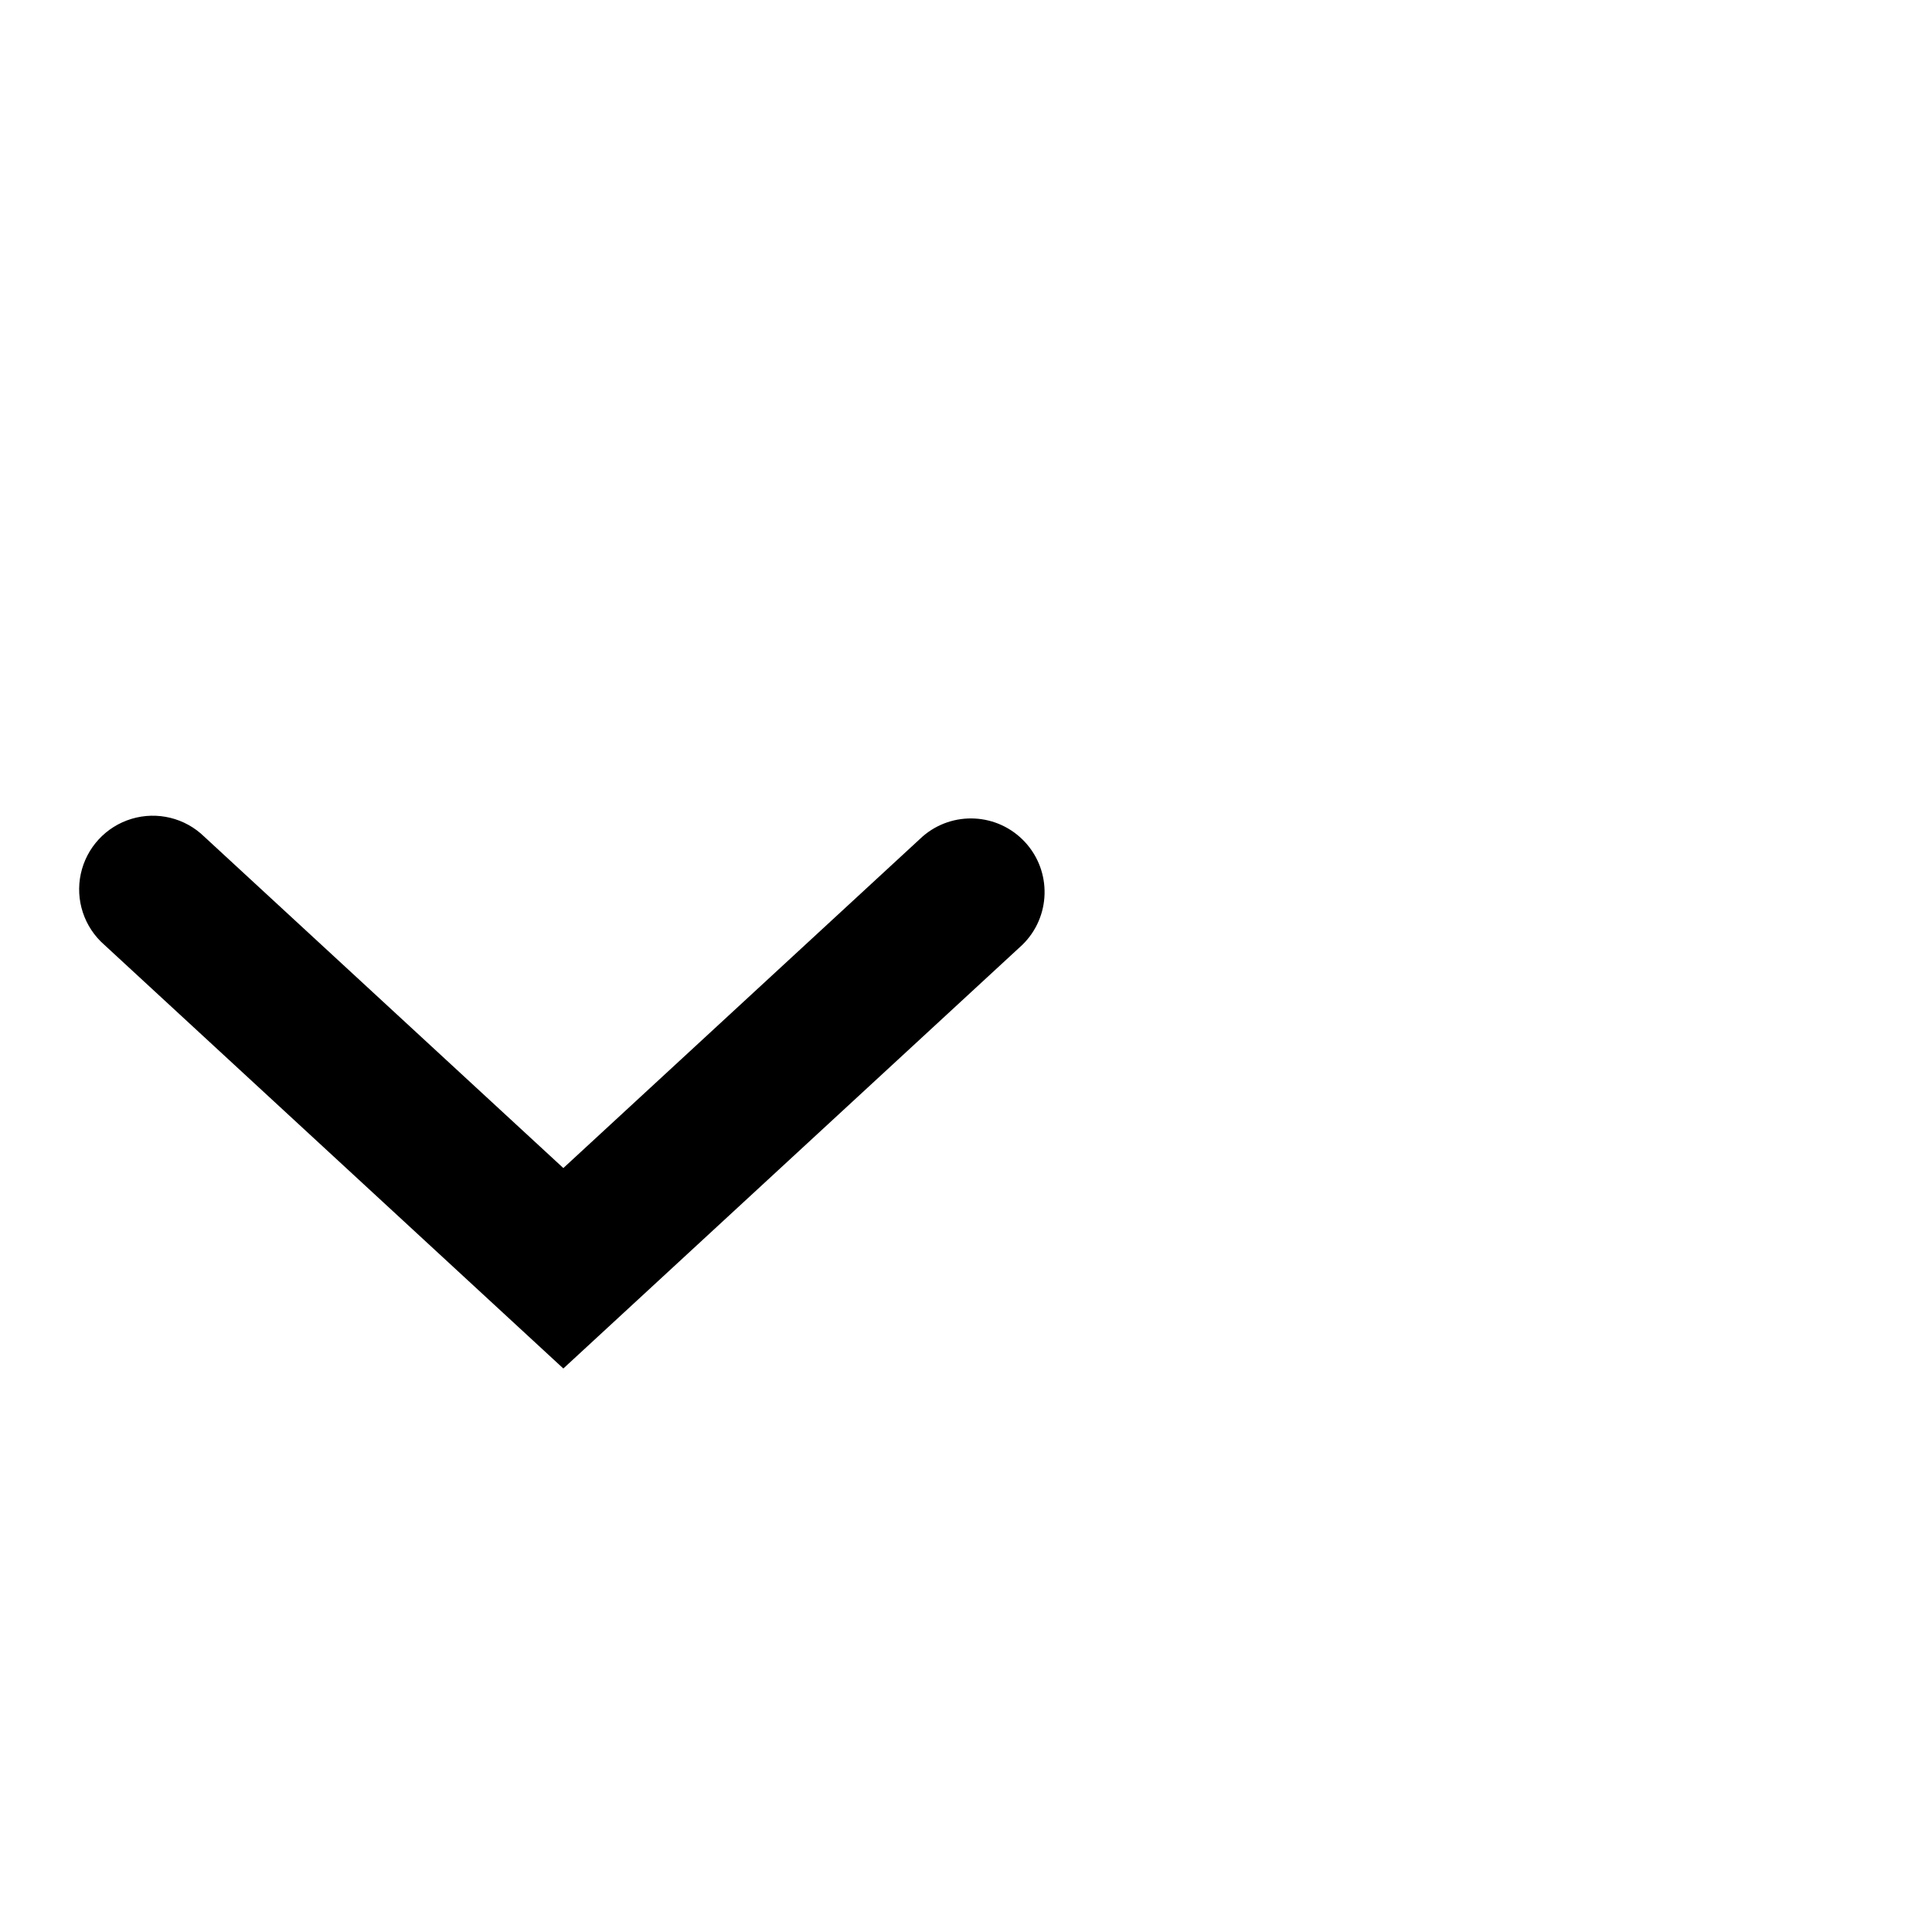
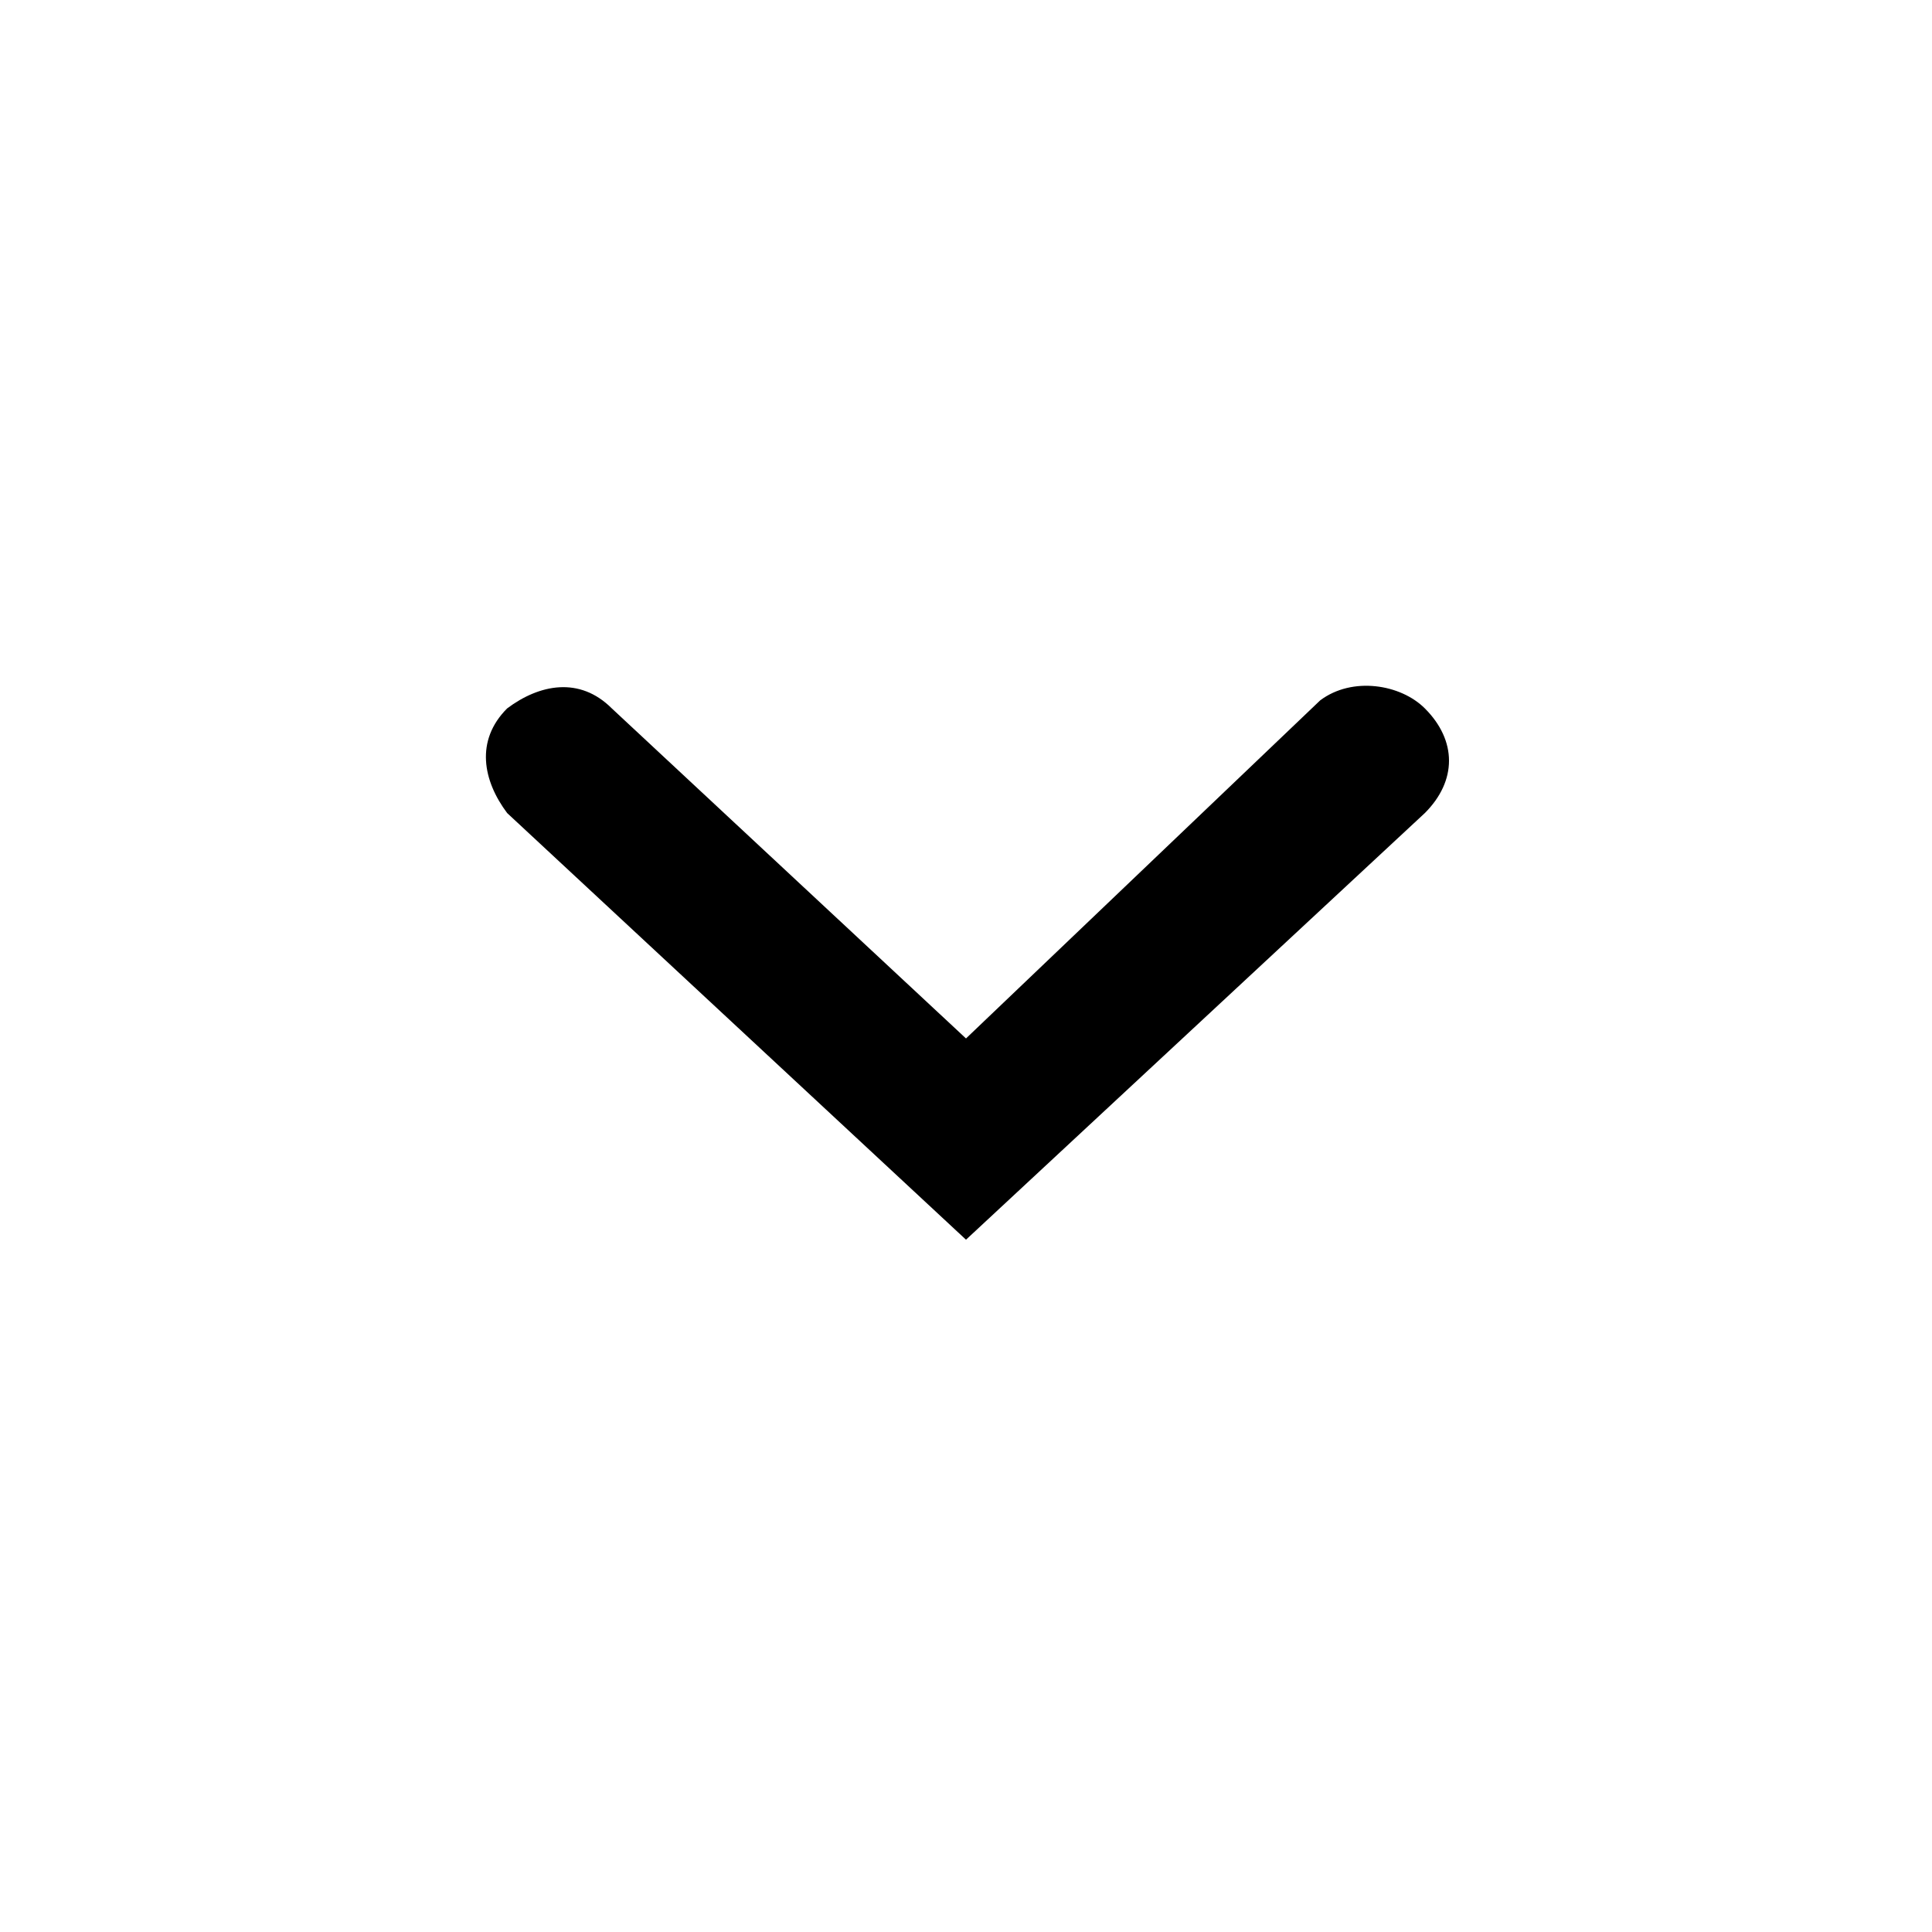
- <svg xmlns="http://www.w3.org/2000/svg" width="24" height="24" viewBox="5 0 24 24">
-   <path fill="#000000" fill-rule="nonzero" d="M7.537 10.393a.915.915 0 1 0-1.241 1.344L11.998 17l5.702-5.263a.915.915 0 0 0-1.241-1.344l-4.461 4.117-4.461-4.117z" stroke="none" stroke-width="1px" />
+ <svg xmlns="http://www.w3.org/2000/svg" version="1.1" id="Layer_1" x="0px" y="0px" viewBox="0 0 24 24" style="enable-background:new 0 0 24 24;" xml:space="preserve">
+   <path d="M7.6,8.8c-0.4-0.4-0.9-0.3-1.3,0c-0.4,0.4-0.3,0.9,0,1.3c0,0,0,0,0,0l5.7,5.3l5.7-5.3c0.4-0.4,0.4-0.9,0-1.3  c-0.3-0.3-0.9-0.4-1.3-0.1L12,12.9C12,12.9,7.6,8.8,7.6,8.8z" />
</svg>
